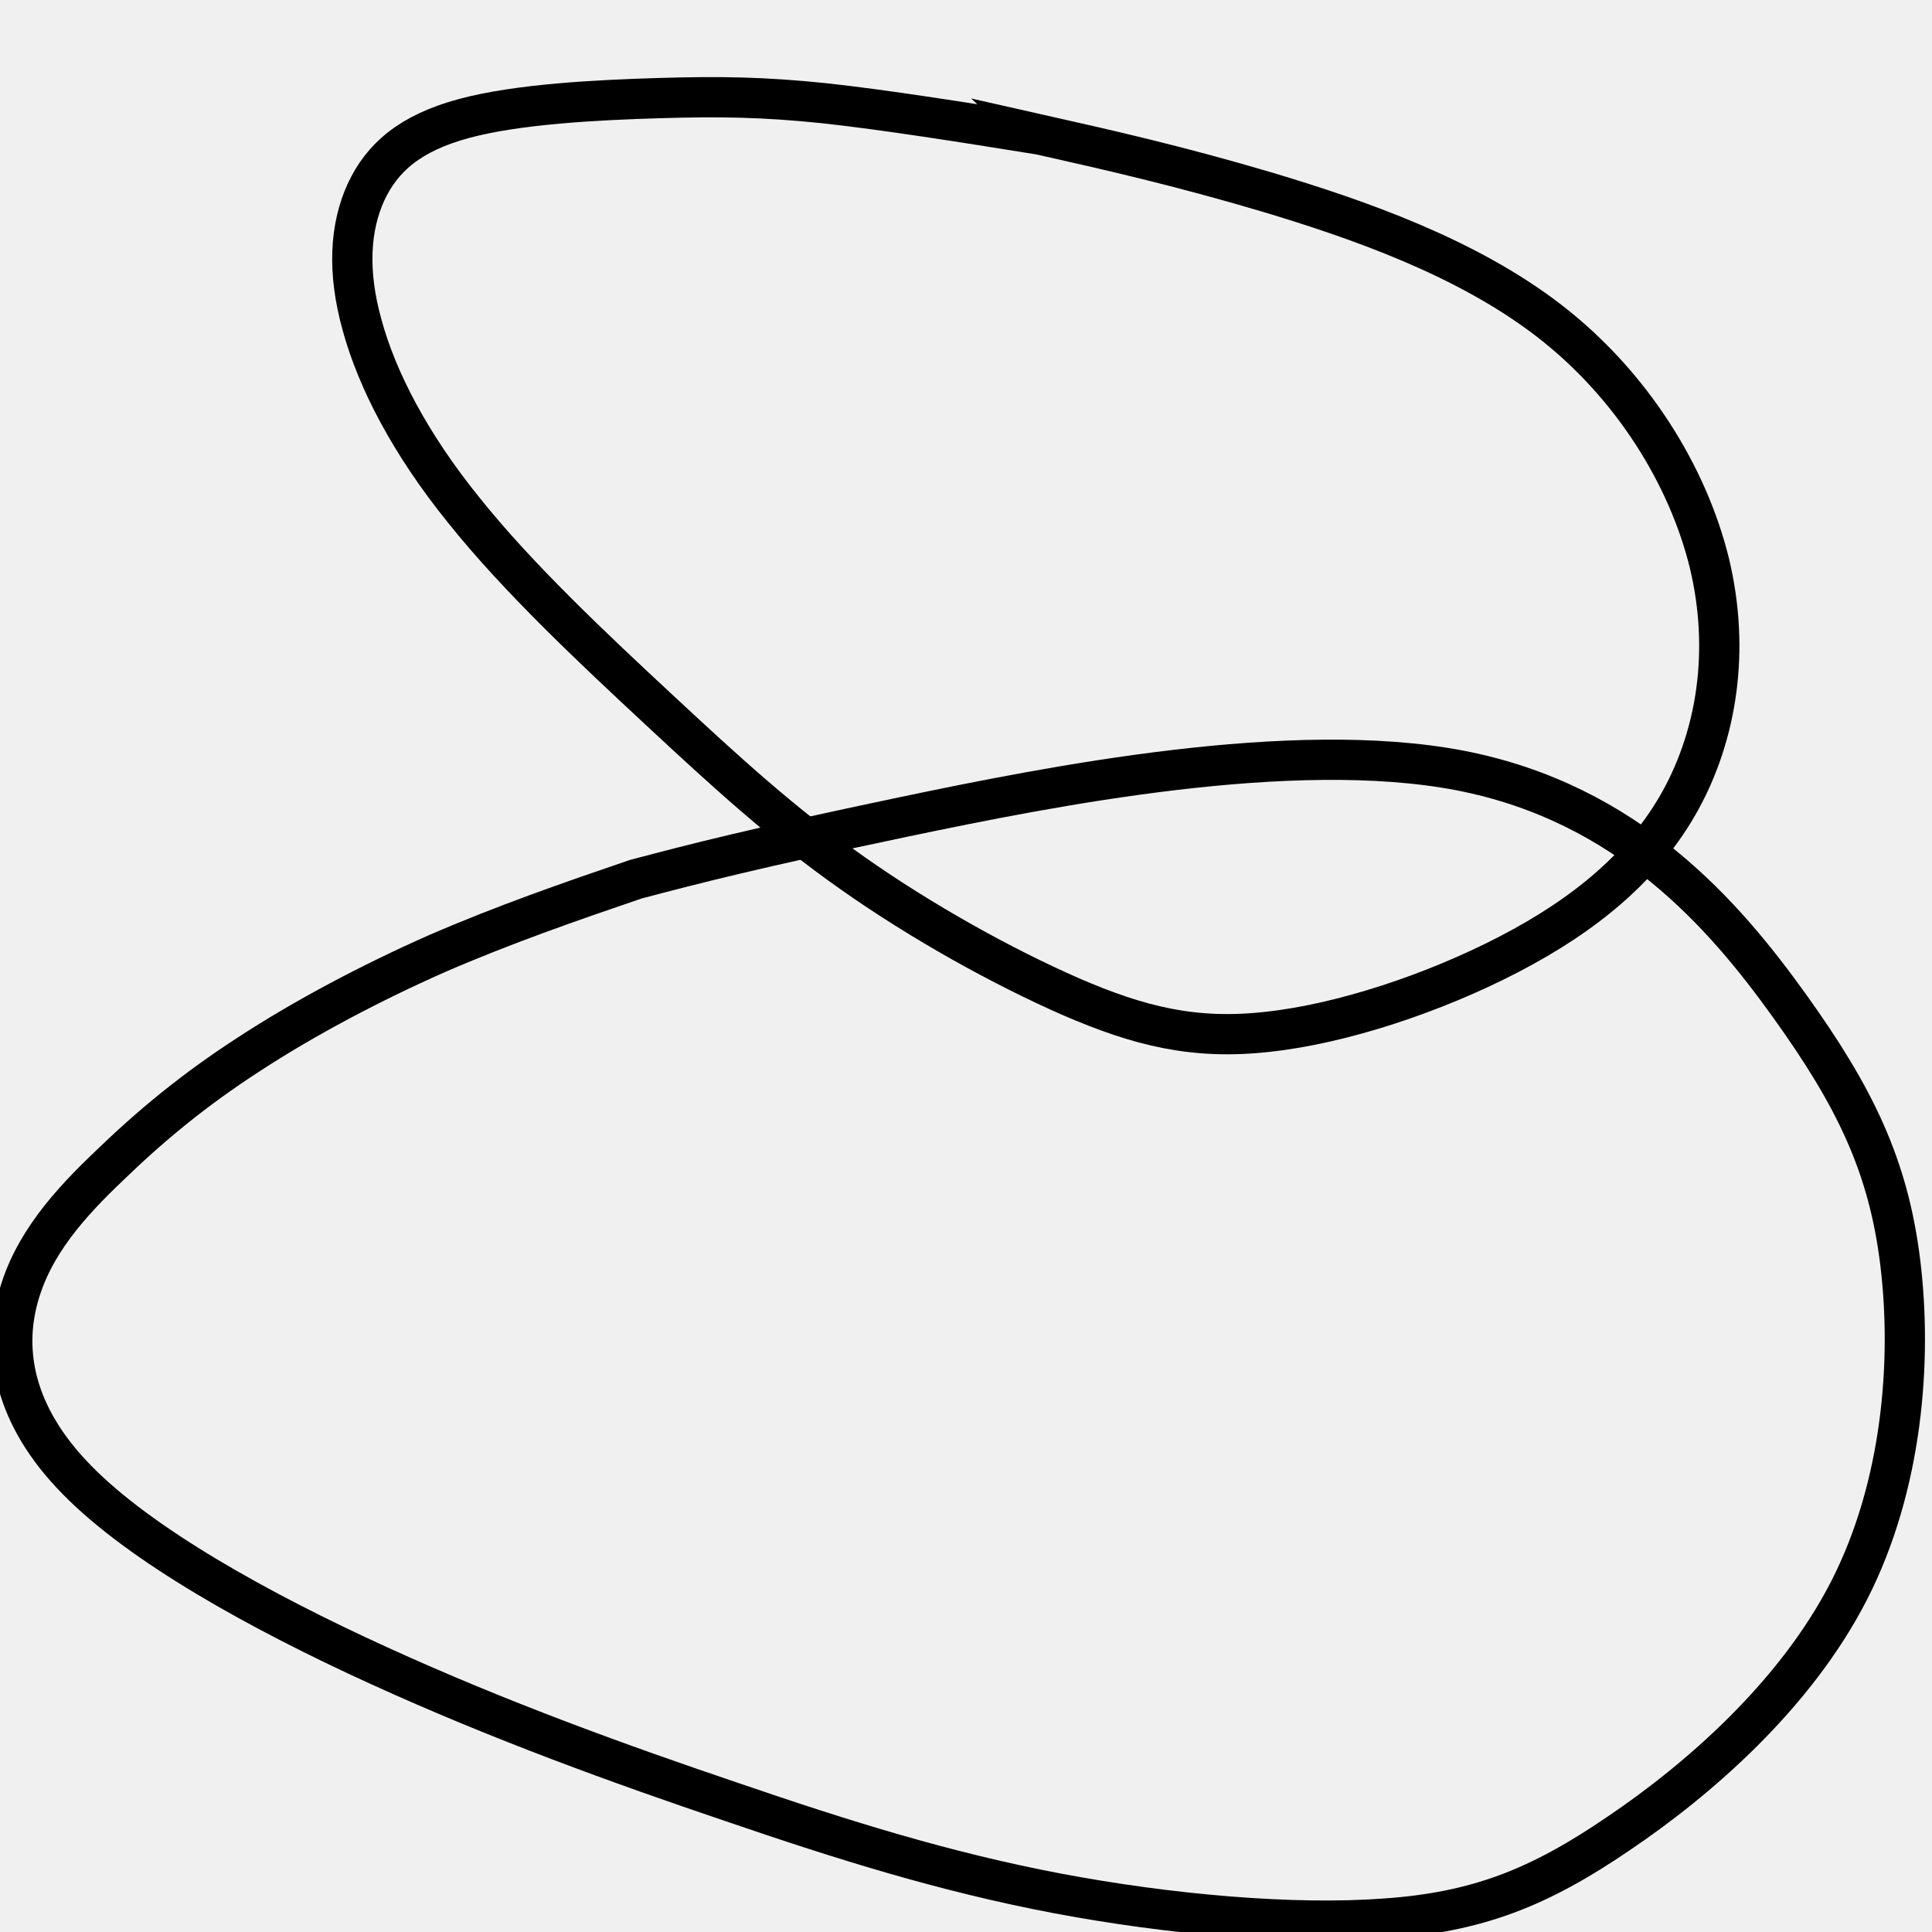
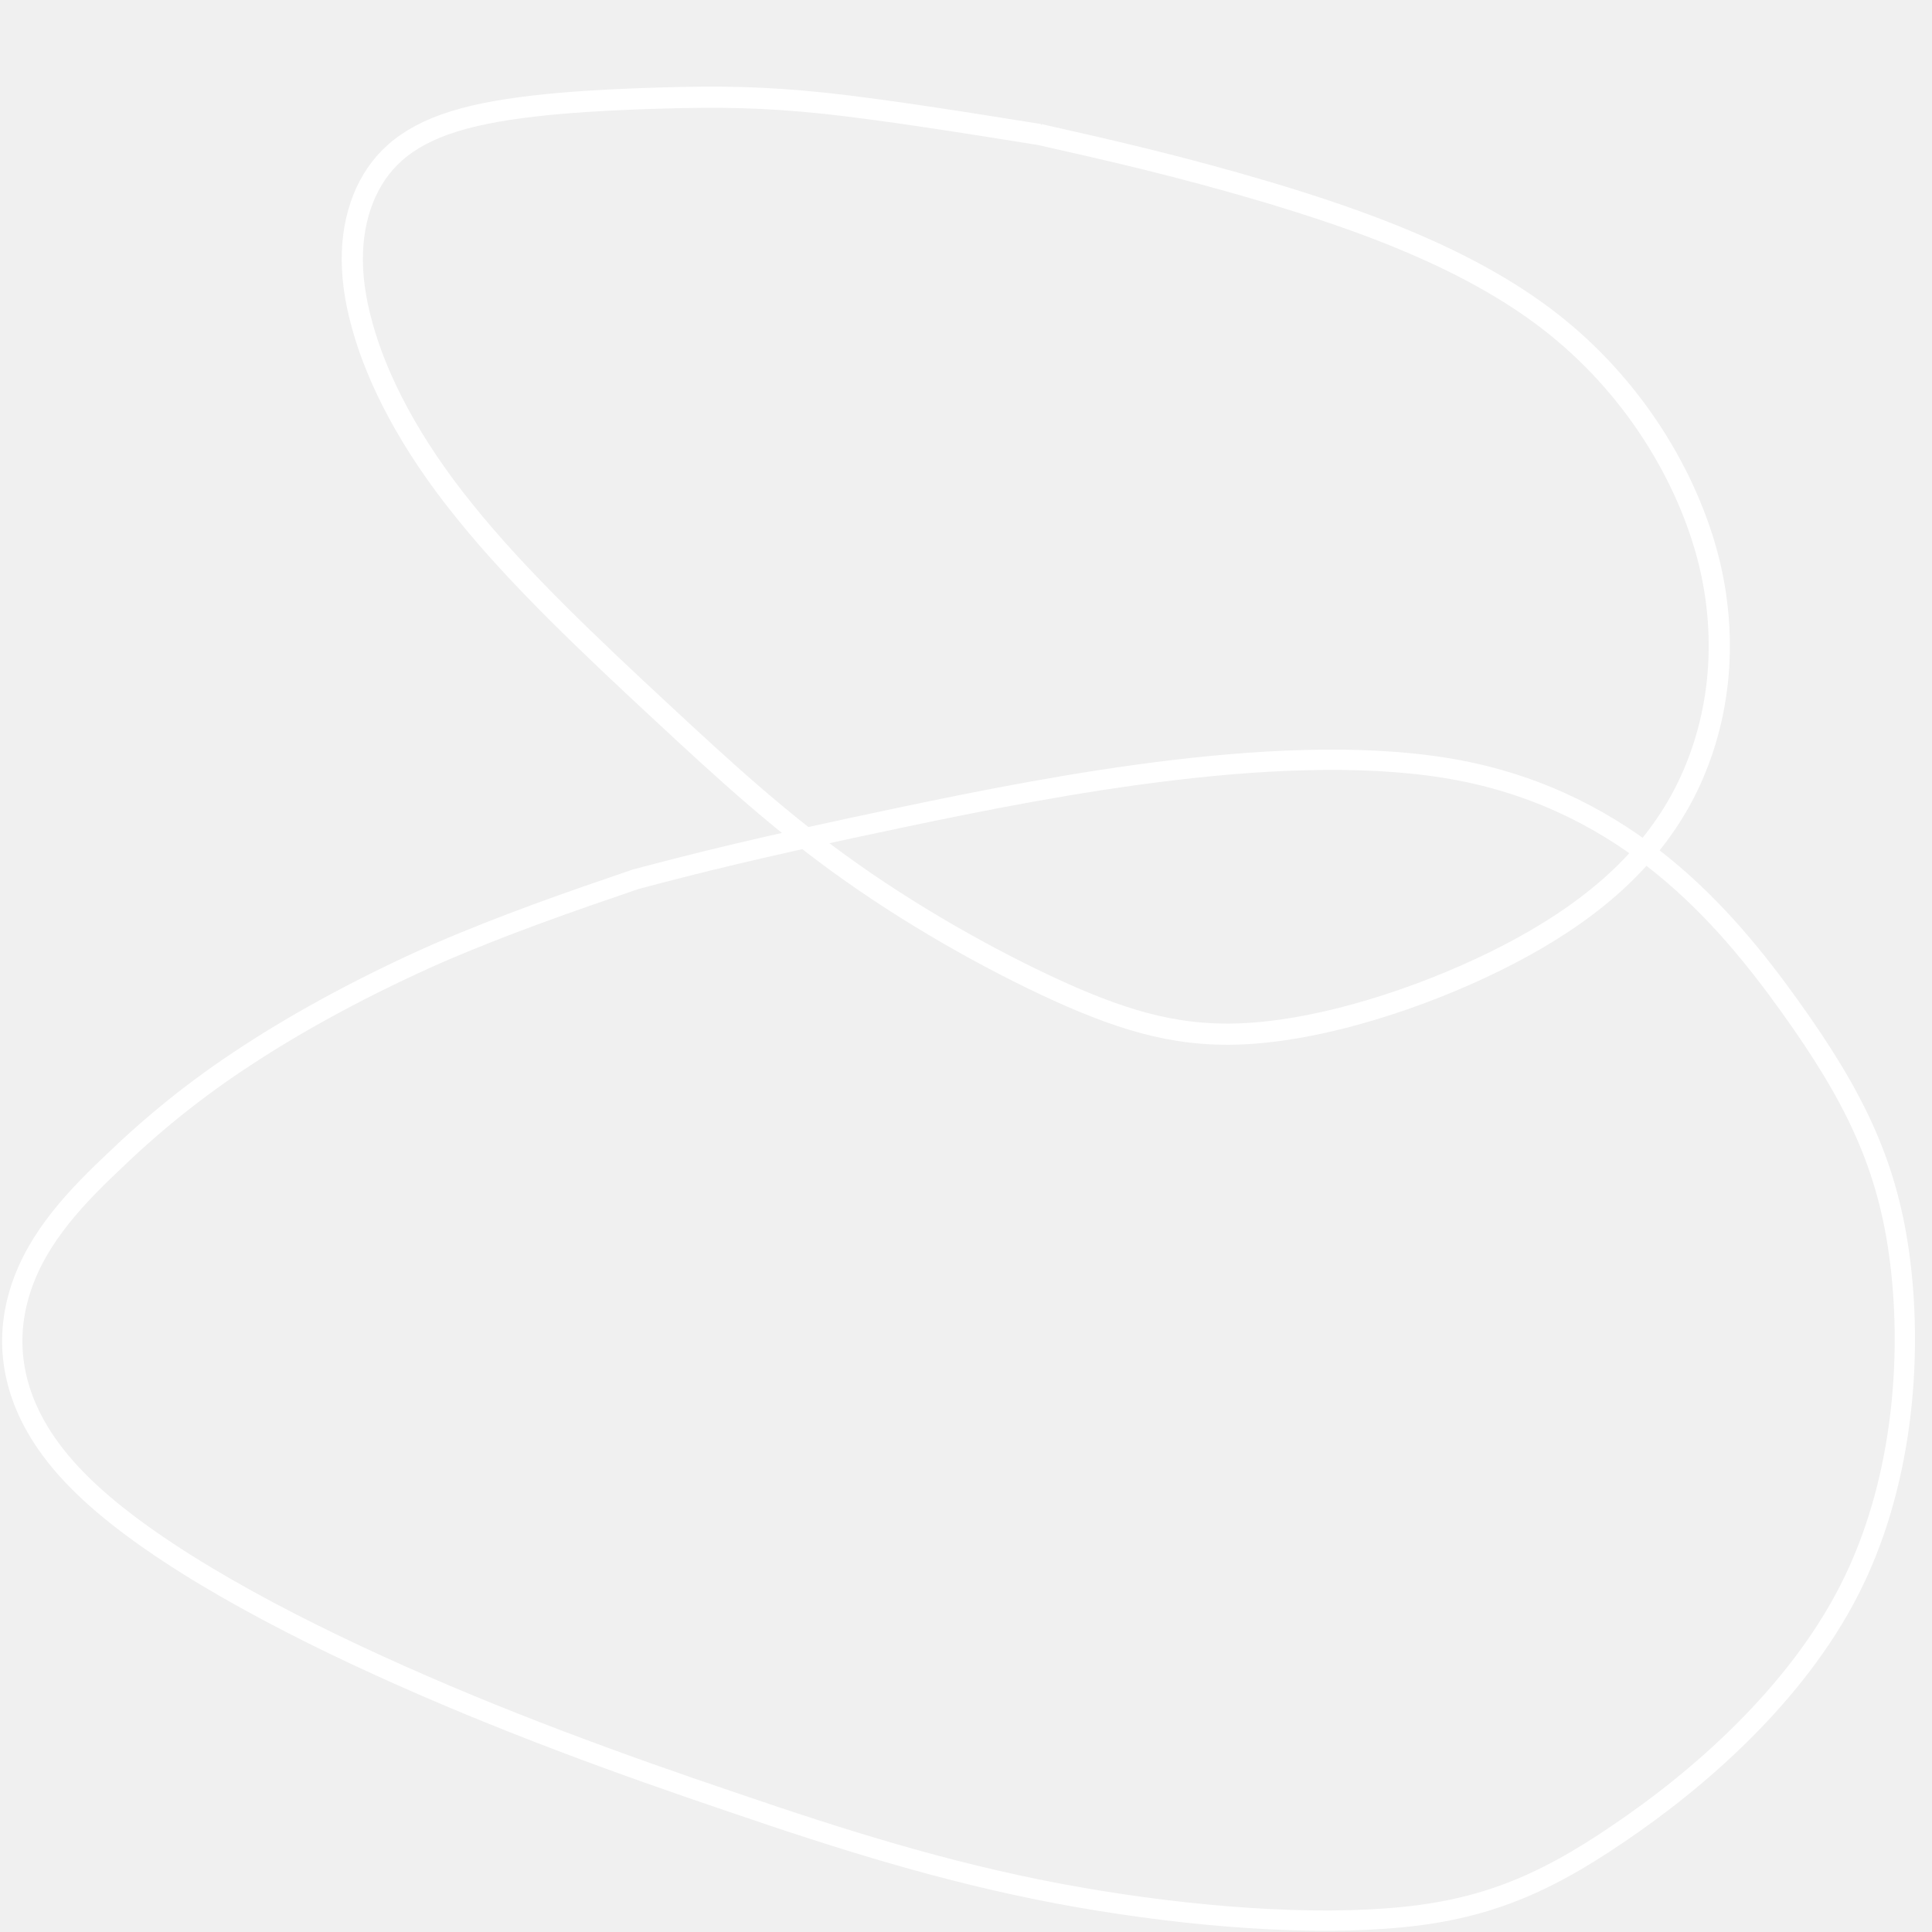
<svg xmlns="http://www.w3.org/2000/svg" width="48" height="48" viewBox="0 0 48 48" version="1.1" id="svg1">
  <defs id="defs1" />
  <g id="layer1">
    <g id="g1">
-       <path fill="#ffffff" stroke="#ffffff" fill-opacity="0" stroke-opacity="1" fill-rule="nonzero" stroke-width="0.526" stroke-linejoin="miter" stroke-linecap="square" d="m 25.825,3.341 c 1.727,0.389 3.453,0.778 5.681,1.439 2.227,0.669 4.945,1.61 6.999,3.203 2.054,1.592 3.433,3.845 3.964,6.007 0.521,2.171 0.184,4.252 -0.715,5.89 -0.909,1.647 -2.381,2.85 -4.26,3.827 -1.88,0.977 -4.158,1.728 -5.987,1.927 C 29.677,25.842 28.308,25.498 26.612,24.765 24.916,24.023 22.893,22.901 21.176,21.689 19.45,20.477 18.029,19.174 16.385,17.645 14.74,16.116 12.87,14.361 11.532,12.687 10.183,11.022 9.366,9.43 8.998,8.082 8.62,6.734 8.701,5.639 9.09,4.78 9.488,3.92 10.183,3.305 11.532,2.943 12.87,2.581 14.862,2.482 16.385,2.437 c 1.522,-0.045 2.595,-0.027 4.087,0.127 1.502,0.163 3.433,0.47 5.354,0.778 z" id="path1" style="display:inline;stroke:#000000;stroke-width:1;stroke-dasharray:none;stroke-linecap:square" />
-       <path fill="#ffffff" stroke="#ffffff" fill-opacity="0" stroke-opacity="1" fill-rule="nonzero" stroke-width="0.504" stroke-linejoin="round" stroke-linecap="round" d="m 15.792,21.845 c 1.471,-0.389 2.941,-0.768 6.647,-1.546 3.716,-0.778 9.667,-1.955 13.833,-1.157 4.177,0.808 6.569,3.591 8.186,5.845 1.618,2.254 2.461,3.97 2.755,6.393 0.294,2.414 0.059,5.535 -1.275,8.139 -1.333,2.603 -3.745,4.698 -5.726,6.034 -1.971,1.346 -3.51,1.955 -5.804,2.114 -2.294,0.17 -5.353,-0.1 -8.147,-0.628 C 23.478,46.51 20.959,45.722 18.194,44.775 15.419,43.837 12.41,42.75 9.419,41.384 6.439,40.027 3.488,38.382 1.91,36.766 0.321,35.15 0.096,33.554 0.449,32.248 0.802,30.931 1.723,29.904 2.733,28.946 c 1,-0.967 2.078,-1.865 3.451,-2.753 1.373,-0.898 3.029,-1.775 4.677,-2.503 1.657,-0.718 3.294,-1.287 4.931,-1.845 z" id="path2" style="display:inline;stroke:#000000;stroke-width:1;stroke-dasharray:none" />
+       <path fill="#ffffff" stroke="#ffffff" fill-opacity="0" stroke-opacity="1" fill-rule="nonzero" stroke-width="0.526" stroke-linejoin="miter" stroke-linecap="square" d="m 25.825,3.341 c 1.727,0.389 3.453,0.778 5.681,1.439 2.227,0.669 4.945,1.61 6.999,3.203 2.054,1.592 3.433,3.845 3.964,6.007 0.521,2.171 0.184,4.252 -0.715,5.89 -0.909,1.647 -2.381,2.85 -4.26,3.827 -1.88,0.977 -4.158,1.728 -5.987,1.927 C 29.677,25.842 28.308,25.498 26.612,24.765 24.916,24.023 22.893,22.901 21.176,21.689 19.45,20.477 18.029,19.174 16.385,17.645 14.74,16.116 12.87,14.361 11.532,12.687 10.183,11.022 9.366,9.43 8.998,8.082 8.62,6.734 8.701,5.639 9.09,4.78 9.488,3.92 10.183,3.305 11.532,2.943 12.87,2.581 14.862,2.482 16.385,2.437 c 1.522,-0.045 2.595,-0.027 4.087,0.127 1.502,0.163 3.433,0.47 5.354,0.778 z" id="path1" style="display:inline;stroke-linejoin:bevel;stroke-linecap:butt" />
+       <path fill="#ffffff" stroke="#ffffff" fill-opacity="0" stroke-opacity="1" fill-rule="nonzero" stroke-width="0.504" stroke-linejoin="round" stroke-linecap="round" d="m 15.792,21.845 c 1.471,-0.389 2.941,-0.768 6.647,-1.546 3.716,-0.778 9.667,-1.955 13.833,-1.157 4.177,0.808 6.569,3.591 8.186,5.845 1.618,2.254 2.461,3.97 2.755,6.393 0.294,2.414 0.059,5.535 -1.275,8.139 -1.333,2.603 -3.745,4.698 -5.726,6.034 -1.971,1.346 -3.51,1.955 -5.804,2.114 -2.294,0.17 -5.353,-0.1 -8.147,-0.628 C 23.478,46.51 20.959,45.722 18.194,44.775 15.419,43.837 12.41,42.75 9.419,41.384 6.439,40.027 3.488,38.382 1.91,36.766 0.321,35.15 0.096,33.554 0.449,32.248 0.802,30.931 1.723,29.904 2.733,28.946 c 1,-0.967 2.078,-1.865 3.451,-2.753 1.373,-0.898 3.029,-1.775 4.677,-2.503 1.657,-0.718 3.294,-1.287 4.931,-1.845 z" id="path2" style="display:inline;stroke-linejoin:bevel;stroke-linecap:butt;paint-order:normal" />
    </g>
  </g>
</svg>
